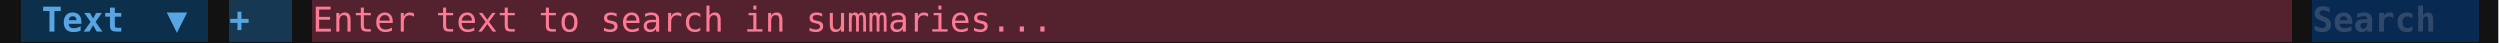
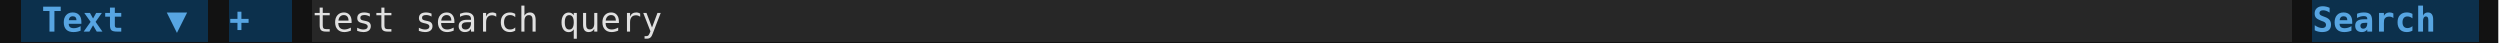
<svg xmlns="http://www.w3.org/2000/svg" class="rich-terminal" viewBox="0 0 1464.0 24.65" width="1464.0" height="24.65">
  <style>

    @font-face {
        font-family: "Fira Code";
        src: local("FiraCode-Regular"),
                url("https://cdnjs.cloudflare.com/ajax/libs/firacode/6.2.0/woff2/FiraCode-Regular.woff2") format("woff2"),
                url("https://cdnjs.cloudflare.com/ajax/libs/firacode/6.2.0/woff/FiraCode-Regular.woff") format("woff");
        font-style: normal;
        font-weight: 400;
    }
    @font-face {
        font-family: "Fira Code";
        src: local("FiraCode-Bold"),
                url("https://cdnjs.cloudflare.com/ajax/libs/firacode/6.2.0/woff2/FiraCode-Bold.woff2") format("woff2"),
                url("https://cdnjs.cloudflare.com/ajax/libs/firacode/6.2.0/woff/FiraCode-Bold.woff") format("woff");
        font-style: bold;
        font-weight: 700;
    }

-     .terminal-1079388215-matrix {
+     .terminal-4089844629-matrix {
        font-family: Fira Code, monospace;
        font-size: 20px;
        line-height: 24.4px;
        font-variant-east-asian: full-width;
    }

-     .terminal-1079388215-title {
+     .terminal-4089844629-title {
        font-size: 18px;
        font-weight: bold;
        font-family: arial;
    }

-     .terminal-1079388215-r1 { fill: #c5c8c6 }
- .terminal-1079388215-r2 { fill: #57a5e2;font-weight: bold }
- .terminal-1079388215-r3 { fill: #fe7993 }
- .terminal-1079388215-r4 { fill: #e0e0e0 }
- .terminal-1079388215-r5 { fill: #304968;font-weight: bold }
+     .terminal-4089844629-r1 { fill: #c5c8c6 }
+ .terminal-4089844629-r2 { fill: #57a5e2;font-weight: bold }
+ .terminal-4089844629-r3 { fill: #e0e0e0 }
    </style>
  <defs>
-     <clipPath id="terminal-1079388215-clip-terminal">
+     <clipPath id="terminal-4089844629-clip-terminal">
      <rect x="0" y="0" width="1463.0" height="975.0" />
    </clipPath>
-     <clipPath id="terminal-1079388215-line-0">
+     <clipPath id="terminal-4089844629-line-0">
      <rect x="0" y="1.5" width="1464" height="24.65" />
    </clipPath>
-     <clipPath id="terminal-1079388215-line-1">
+     <clipPath id="terminal-4089844629-line-1">
      <rect x="0" y="25.9" width="1464" height="24.65" />
    </clipPath>
-     <clipPath id="terminal-1079388215-line-2">
+     <clipPath id="terminal-4089844629-line-2">
      <rect x="0" y="50.3" width="1464" height="24.65" />
    </clipPath>
-     <clipPath id="terminal-1079388215-line-3">
+     <clipPath id="terminal-4089844629-line-3">
      <rect x="0" y="74.7" width="1464" height="24.65" />
    </clipPath>
-     <clipPath id="terminal-1079388215-line-4">
+     <clipPath id="terminal-4089844629-line-4">
      <rect x="0" y="99.1" width="1464" height="24.65" />
    </clipPath>
-     <clipPath id="terminal-1079388215-line-5">
+     <clipPath id="terminal-4089844629-line-5">
      <rect x="0" y="123.5" width="1464" height="24.65" />
    </clipPath>
-     <clipPath id="terminal-1079388215-line-6">
+     <clipPath id="terminal-4089844629-line-6">
      <rect x="0" y="147.9" width="1464" height="24.65" />
    </clipPath>
-     <clipPath id="terminal-1079388215-line-7">
+     <clipPath id="terminal-4089844629-line-7">
      <rect x="0" y="172.3" width="1464" height="24.65" />
    </clipPath>
-     <clipPath id="terminal-1079388215-line-8">
+     <clipPath id="terminal-4089844629-line-8">
      <rect x="0" y="196.7" width="1464" height="24.65" />
    </clipPath>
-     <clipPath id="terminal-1079388215-line-9">
+     <clipPath id="terminal-4089844629-line-9">
      <rect x="0" y="221.1" width="1464" height="24.65" />
    </clipPath>
-     <clipPath id="terminal-1079388215-line-10">
+     <clipPath id="terminal-4089844629-line-10">
      <rect x="0" y="245.5" width="1464" height="24.65" />
    </clipPath>
-     <clipPath id="terminal-1079388215-line-11">
+     <clipPath id="terminal-4089844629-line-11">
      <rect x="0" y="269.9" width="1464" height="24.65" />
    </clipPath>
-     <clipPath id="terminal-1079388215-line-12">
+     <clipPath id="terminal-4089844629-line-12">
      <rect x="0" y="294.3" width="1464" height="24.65" />
    </clipPath>
-     <clipPath id="terminal-1079388215-line-13">
+     <clipPath id="terminal-4089844629-line-13">
      <rect x="0" y="318.7" width="1464" height="24.65" />
    </clipPath>
-     <clipPath id="terminal-1079388215-line-14">
+     <clipPath id="terminal-4089844629-line-14">
      <rect x="0" y="343.1" width="1464" height="24.65" />
    </clipPath>
-     <clipPath id="terminal-1079388215-line-15">
+     <clipPath id="terminal-4089844629-line-15">
      <rect x="0" y="367.5" width="1464" height="24.65" />
    </clipPath>
-     <clipPath id="terminal-1079388215-line-16">
+     <clipPath id="terminal-4089844629-line-16">
      <rect x="0" y="391.9" width="1464" height="24.65" />
    </clipPath>
-     <clipPath id="terminal-1079388215-line-17">
+     <clipPath id="terminal-4089844629-line-17">
      <rect x="0" y="416.3" width="1464" height="24.65" />
    </clipPath>
-     <clipPath id="terminal-1079388215-line-18">
+     <clipPath id="terminal-4089844629-line-18">
      <rect x="0" y="440.7" width="1464" height="24.65" />
    </clipPath>
-     <clipPath id="terminal-1079388215-line-19">
+     <clipPath id="terminal-4089844629-line-19">
      <rect x="0" y="465.1" width="1464" height="24.65" />
    </clipPath>
-     <clipPath id="terminal-1079388215-line-20">
+     <clipPath id="terminal-4089844629-line-20">
      <rect x="0" y="489.5" width="1464" height="24.65" />
    </clipPath>
-     <clipPath id="terminal-1079388215-line-21">
+     <clipPath id="terminal-4089844629-line-21">
      <rect x="0" y="513.9" width="1464" height="24.65" />
    </clipPath>
-     <clipPath id="terminal-1079388215-line-22">
+     <clipPath id="terminal-4089844629-line-22">
      <rect x="0" y="538.3" width="1464" height="24.65" />
    </clipPath>
-     <clipPath id="terminal-1079388215-line-23">
+     <clipPath id="terminal-4089844629-line-23">
      <rect x="0" y="562.7" width="1464" height="24.65" />
    </clipPath>
-     <clipPath id="terminal-1079388215-line-24">
+     <clipPath id="terminal-4089844629-line-24">
      <rect x="0" y="587.1" width="1464" height="24.65" />
    </clipPath>
-     <clipPath id="terminal-1079388215-line-25">
+     <clipPath id="terminal-4089844629-line-25">
      <rect x="0" y="611.5" width="1464" height="24.65" />
    </clipPath>
-     <clipPath id="terminal-1079388215-line-26">
+     <clipPath id="terminal-4089844629-line-26">
      <rect x="0" y="635.9" width="1464" height="24.65" />
    </clipPath>
-     <clipPath id="terminal-1079388215-line-27">
+     <clipPath id="terminal-4089844629-line-27">
      <rect x="0" y="660.3" width="1464" height="24.65" />
    </clipPath>
-     <clipPath id="terminal-1079388215-line-28">
+     <clipPath id="terminal-4089844629-line-28">
      <rect x="0" y="684.7" width="1464" height="24.65" />
    </clipPath>
-     <clipPath id="terminal-1079388215-line-29">
+     <clipPath id="terminal-4089844629-line-29">
      <rect x="0" y="709.1" width="1464" height="24.65" />
    </clipPath>
-     <clipPath id="terminal-1079388215-line-30">
+     <clipPath id="terminal-4089844629-line-30">
      <rect x="0" y="733.5" width="1464" height="24.65" />
    </clipPath>
-     <clipPath id="terminal-1079388215-line-31">
+     <clipPath id="terminal-4089844629-line-31">
      <rect x="0" y="757.9" width="1464" height="24.65" />
    </clipPath>
-     <clipPath id="terminal-1079388215-line-32">
+     <clipPath id="terminal-4089844629-line-32">
      <rect x="0" y="782.3" width="1464" height="24.65" />
    </clipPath>
-     <clipPath id="terminal-1079388215-line-33">
+     <clipPath id="terminal-4089844629-line-33">
      <rect x="0" y="806.7" width="1464" height="24.65" />
    </clipPath>
-     <clipPath id="terminal-1079388215-line-34">
+     <clipPath id="terminal-4089844629-line-34">
      <rect x="0" y="831.1" width="1464" height="24.65" />
    </clipPath>
-     <clipPath id="terminal-1079388215-line-35">
+     <clipPath id="terminal-4089844629-line-35">
      <rect x="0" y="855.5" width="1464" height="24.65" />
    </clipPath>
-     <clipPath id="terminal-1079388215-line-36">
+     <clipPath id="terminal-4089844629-line-36">
      <rect x="0" y="879.9" width="1464" height="24.65" />
    </clipPath>
-     <clipPath id="terminal-1079388215-line-37">
+     <clipPath id="terminal-4089844629-line-37">
      <rect x="0" y="904.3" width="1464" height="24.65" />
    </clipPath>
-     <clipPath id="terminal-1079388215-line-38">
+     <clipPath id="terminal-4089844629-line-38">
      <rect x="0" y="928.7" width="1464" height="24.65" />
    </clipPath>
  </defs>
-   <g clip-path="url(#terminal-1079388215-clip-terminal)" transform="translate(-0.0,-25.9)">
+   <g clip-path="url(#terminal-4089844629-clip-terminal)" transform="translate(-0.0,-25.9)">
    <rect fill="#121212" x="0" y="1.5" width="1464" height="24.65" shape-rendering="crispEdges" />
    <rect fill="#121212" x="0" y="25.9" width="12.2" height="24.65" shape-rendering="crispEdges" />
    <rect fill="#0c304c" x="12.2" y="25.9" width="12.2" height="24.65" shape-rendering="crispEdges" />
    <rect fill="#0c304c" x="24.4" y="25.9" width="48.8" height="24.65" shape-rendering="crispEdges" />
    <rect fill="#0c304c" x="73.2" y="25.9" width="24.4" height="24.65" shape-rendering="crispEdges" />
    <rect fill="#0c304c" x="97.6" y="25.9" width="12.2" height="24.65" shape-rendering="crispEdges" />
    <rect fill="#0c304c" x="109.8" y="25.9" width="12.2" height="24.65" shape-rendering="crispEdges" />
    <rect fill="#121212" x="122" y="25.9" width="12.2" height="24.65" shape-rendering="crispEdges" />
-     <rect fill="#163853" x="134.2" y="25.9" width="36.6" height="24.65" shape-rendering="crispEdges" />
+     <rect fill="#0c304c" x="134.2" y="25.9" width="36.6" height="24.65" shape-rendering="crispEdges" />
    <rect fill="#121212" x="170.8" y="25.9" width="12.2" height="24.65" shape-rendering="crispEdges" />
-     <rect fill="#54222f" x="183" y="25.9" width="439.2" height="24.65" shape-rendering="crispEdges" />
-     <rect fill="#54222f" x="622.2" y="25.9" width="719.8" height="24.65" shape-rendering="crispEdges" />
+     <rect fill="#272727" x="183" y="25.9" width="1159" height="24.65" shape-rendering="crispEdges" />
    <rect fill="#121212" x="1342" y="25.9" width="12.2" height="24.65" shape-rendering="crispEdges" />
-     <rect fill="#082951" x="1354.2" y="25.9" width="97.6" height="24.65" shape-rendering="crispEdges" />
+     <rect fill="#0c304c" x="1354.2" y="25.9" width="97.6" height="24.65" shape-rendering="crispEdges" />
    <rect fill="#121212" x="1451.8" y="25.9" width="12.2" height="24.65" shape-rendering="crispEdges" />
    <rect fill="#121212" x="0" y="50.3" width="1464" height="24.65" shape-rendering="crispEdges" />
-     <g class="terminal-1079388215-matrix">
-       <text class="terminal-1079388215-r2" x="24.4" y="44.4" textLength="48.8" clip-path="url(#terminal-1079388215-line-1)">Text</text>
-       <text class="terminal-1079388215-r2" x="97.6" y="44.4" textLength="12.2" clip-path="url(#terminal-1079388215-line-1)">▼</text>
-       <text class="terminal-1079388215-r2" x="134.2" y="44.4" textLength="36.6" clip-path="url(#terminal-1079388215-line-1)"> + </text>
-       <text class="terminal-1079388215-r3" x="183" y="44.4" textLength="439.2" clip-path="url(#terminal-1079388215-line-1)">Enter text to search in summaries...</text>
-       <text class="terminal-1079388215-r5" x="1354.2" y="44.4" textLength="97.6" clip-path="url(#terminal-1079388215-line-1)"> Search </text>
+     <g class="terminal-4089844629-matrix">
+       <text class="terminal-4089844629-r2" x="24.4" y="44.4" textLength="48.8" clip-path="url(#terminal-4089844629-line-1)">Text</text>
+       <text class="terminal-4089844629-r2" x="97.6" y="44.4" textLength="12.2" clip-path="url(#terminal-4089844629-line-1)">▼</text>
+       <text class="terminal-4089844629-r2" x="134.2" y="44.4" textLength="36.6" clip-path="url(#terminal-4089844629-line-1)"> + </text>
+       <text class="terminal-4089844629-r3" x="183" y="44.4" textLength="1159" clip-path="url(#terminal-4089844629-line-1)">test search query                                                                              </text>
+       <text class="terminal-4089844629-r2" x="1354.2" y="44.4" textLength="97.6" clip-path="url(#terminal-4089844629-line-1)"> Search </text>
    </g>
  </g>
</svg>
